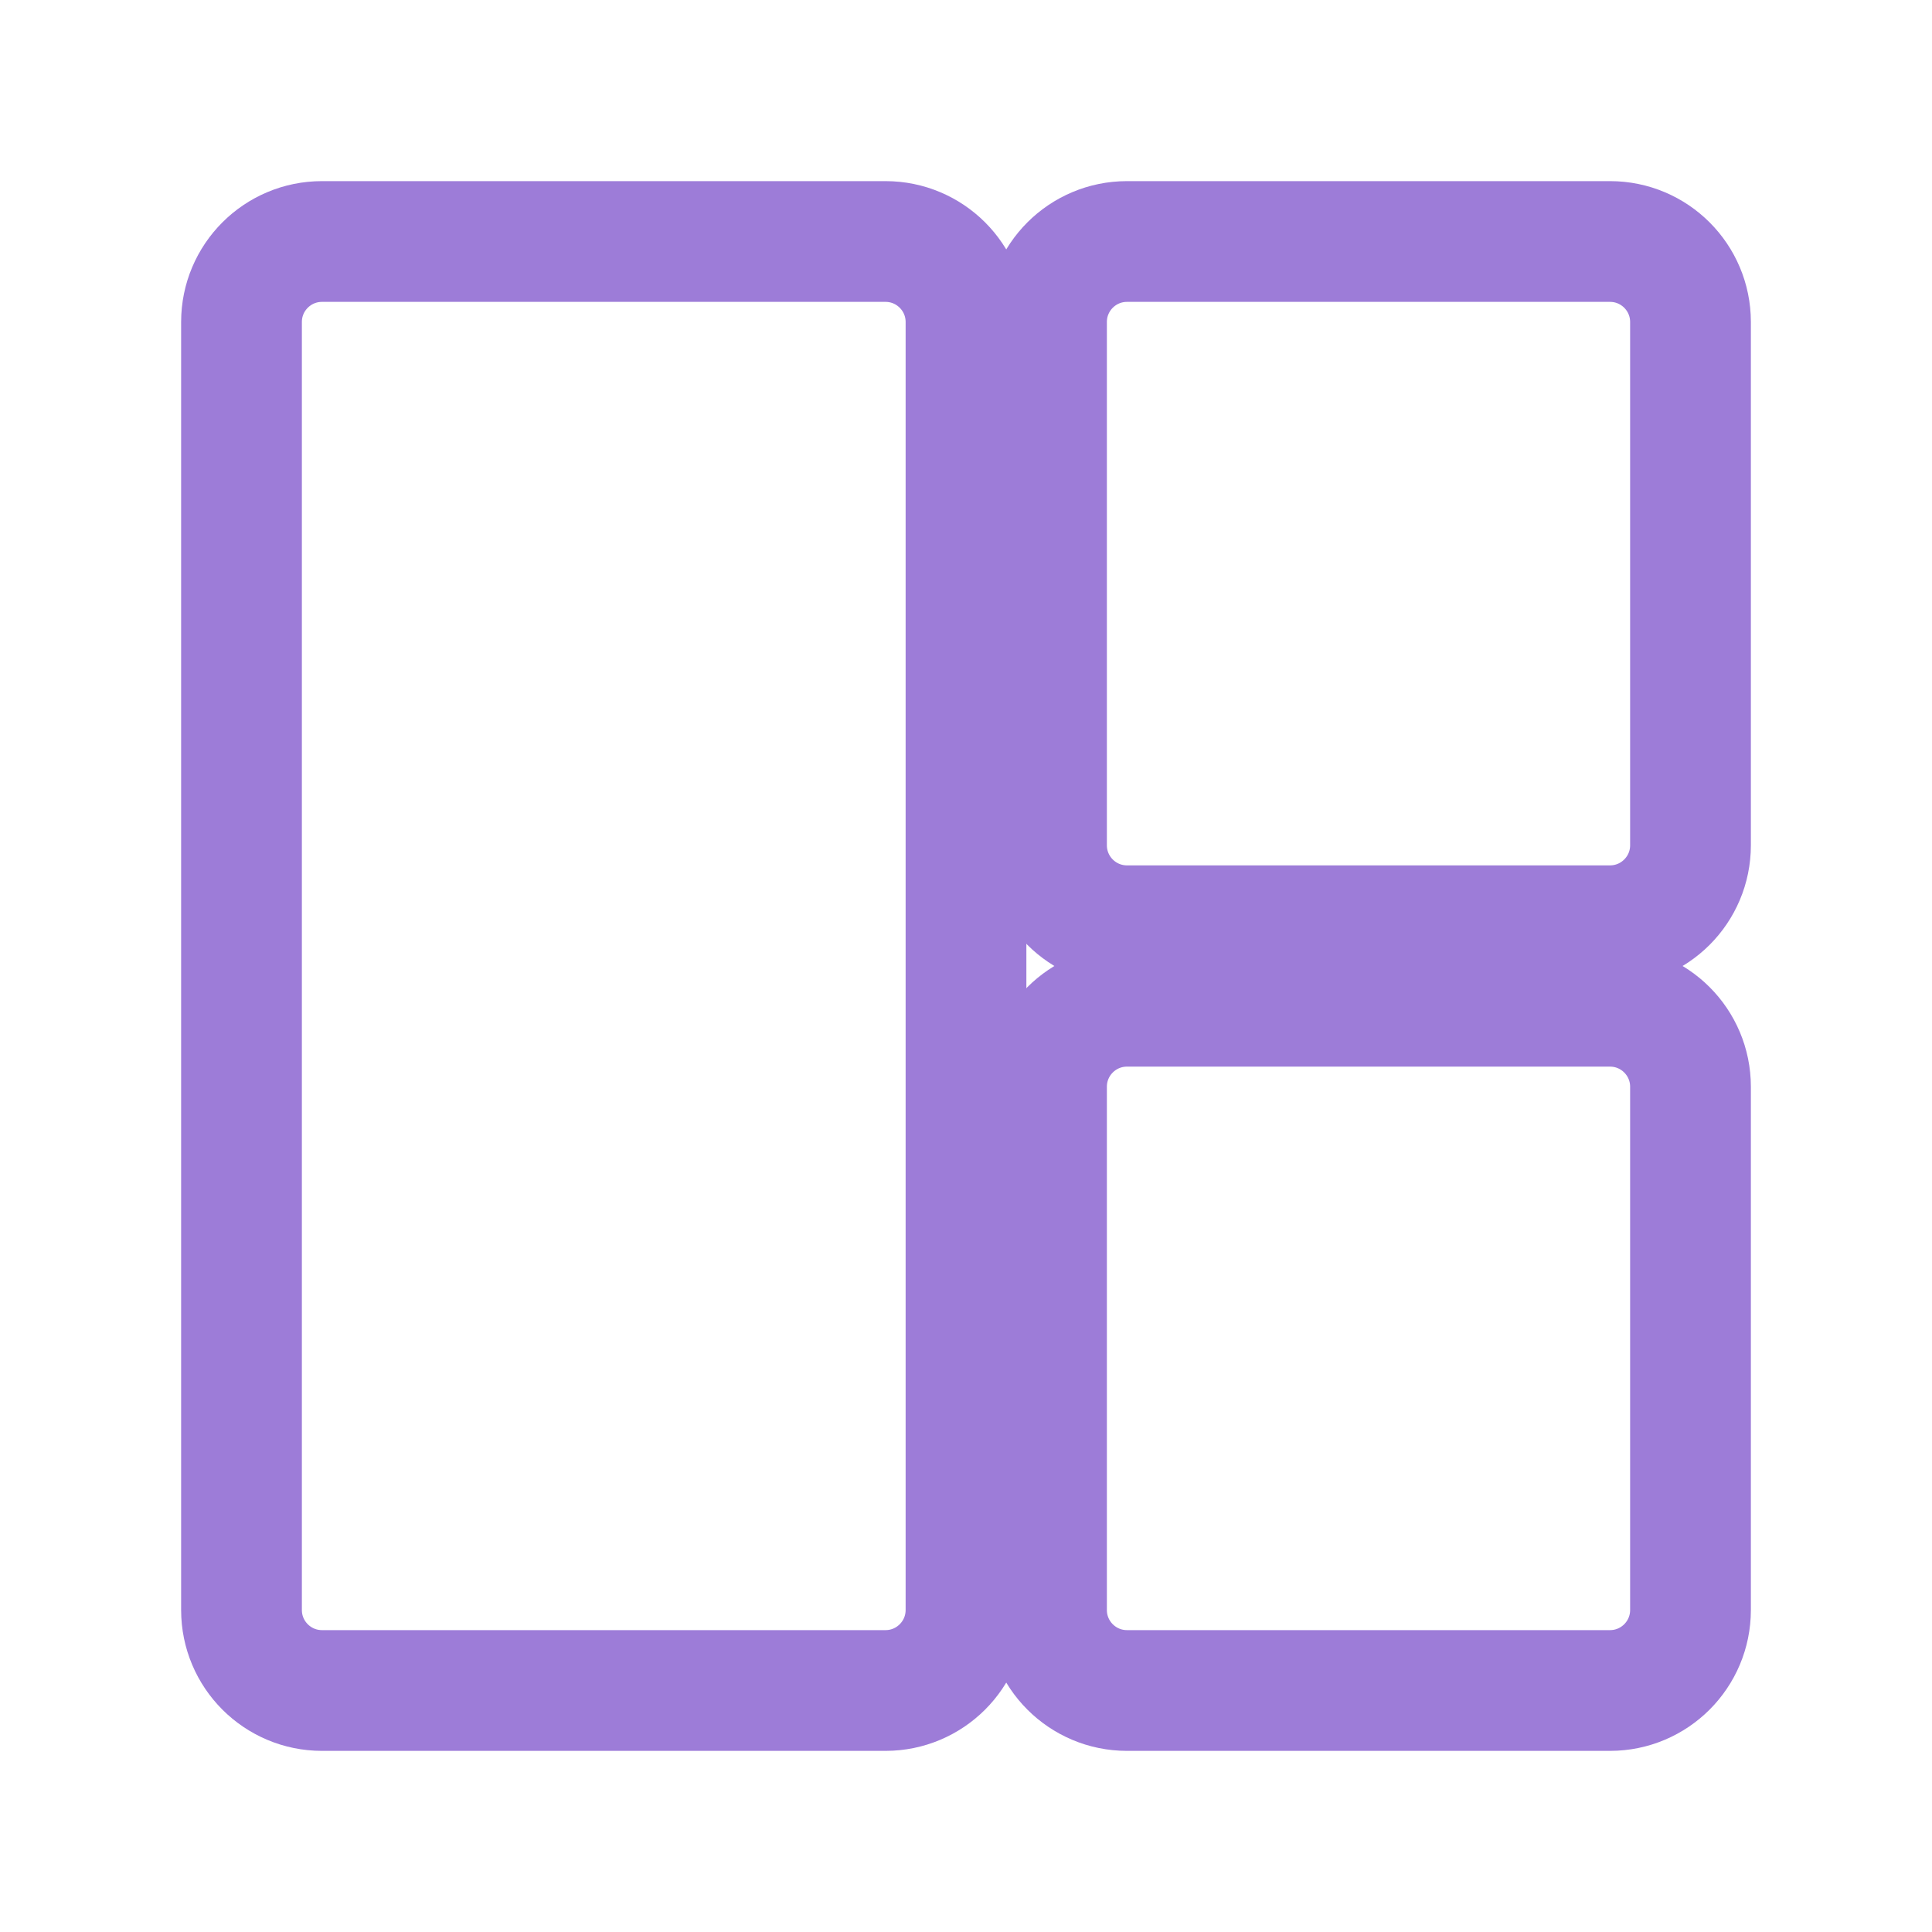
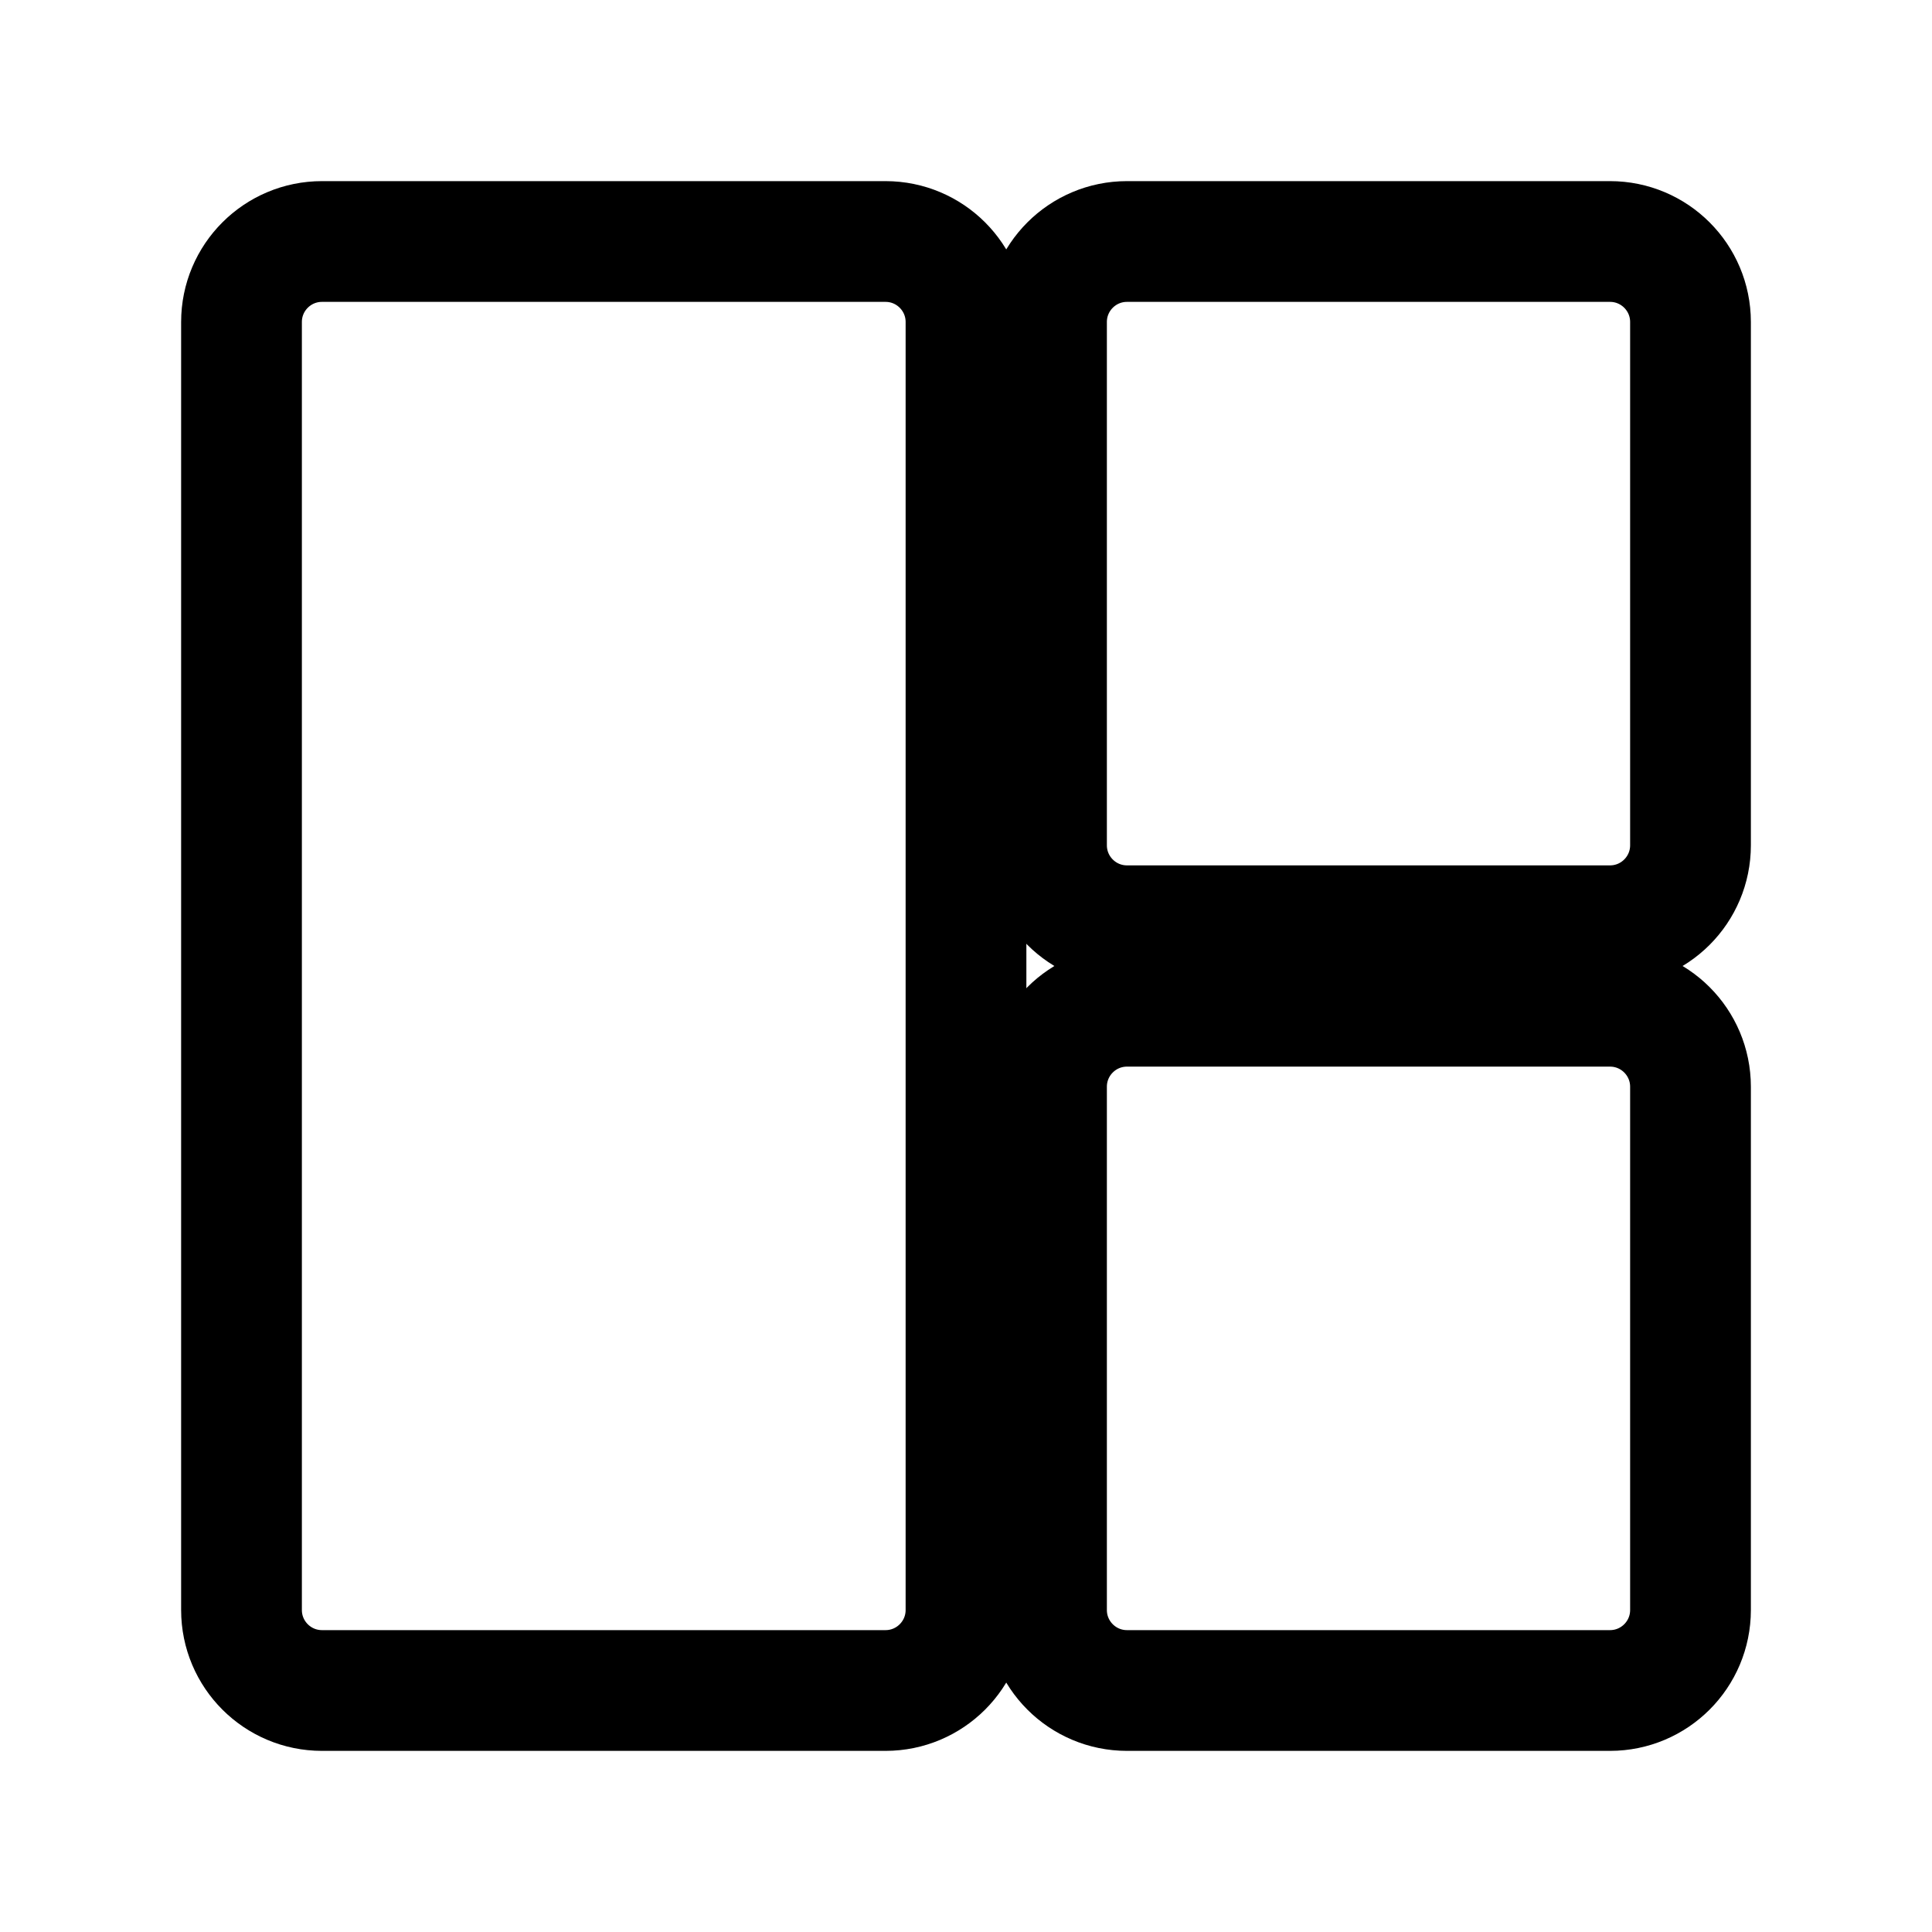
<svg xmlns="http://www.w3.org/2000/svg" width="24" height="24" viewBox="0 0 24 24" fill="none">
-   <rect x="3" y="3" width="9" height="18" stroke="#9d7cd8" stroke-width="1.5" fill="none" rx="1" />
-   <rect x="13" y="3" width="8" height="8.5" stroke="#9d7cd8" stroke-width="1.5" fill="none" rx="1" />
-   <rect x="13" y="12.5" width="8" height="8.5" stroke="#9d7cd8" stroke-width="1.5" fill="none" rx="1" />
+   <rect x="3" y="3" width="9" height="18" stroke="currentColor" stroke-width="1.5" fill="none" rx="1" />
+   <rect x="13" y="3" width="8" height="8.5" stroke="currentColor" stroke-width="1.5" fill="none" rx="1" />
+   <rect x="13" y="12.5" width="8" height="8.5" stroke="currentColor" stroke-width="1.5" fill="none" rx="1" />
</svg>
